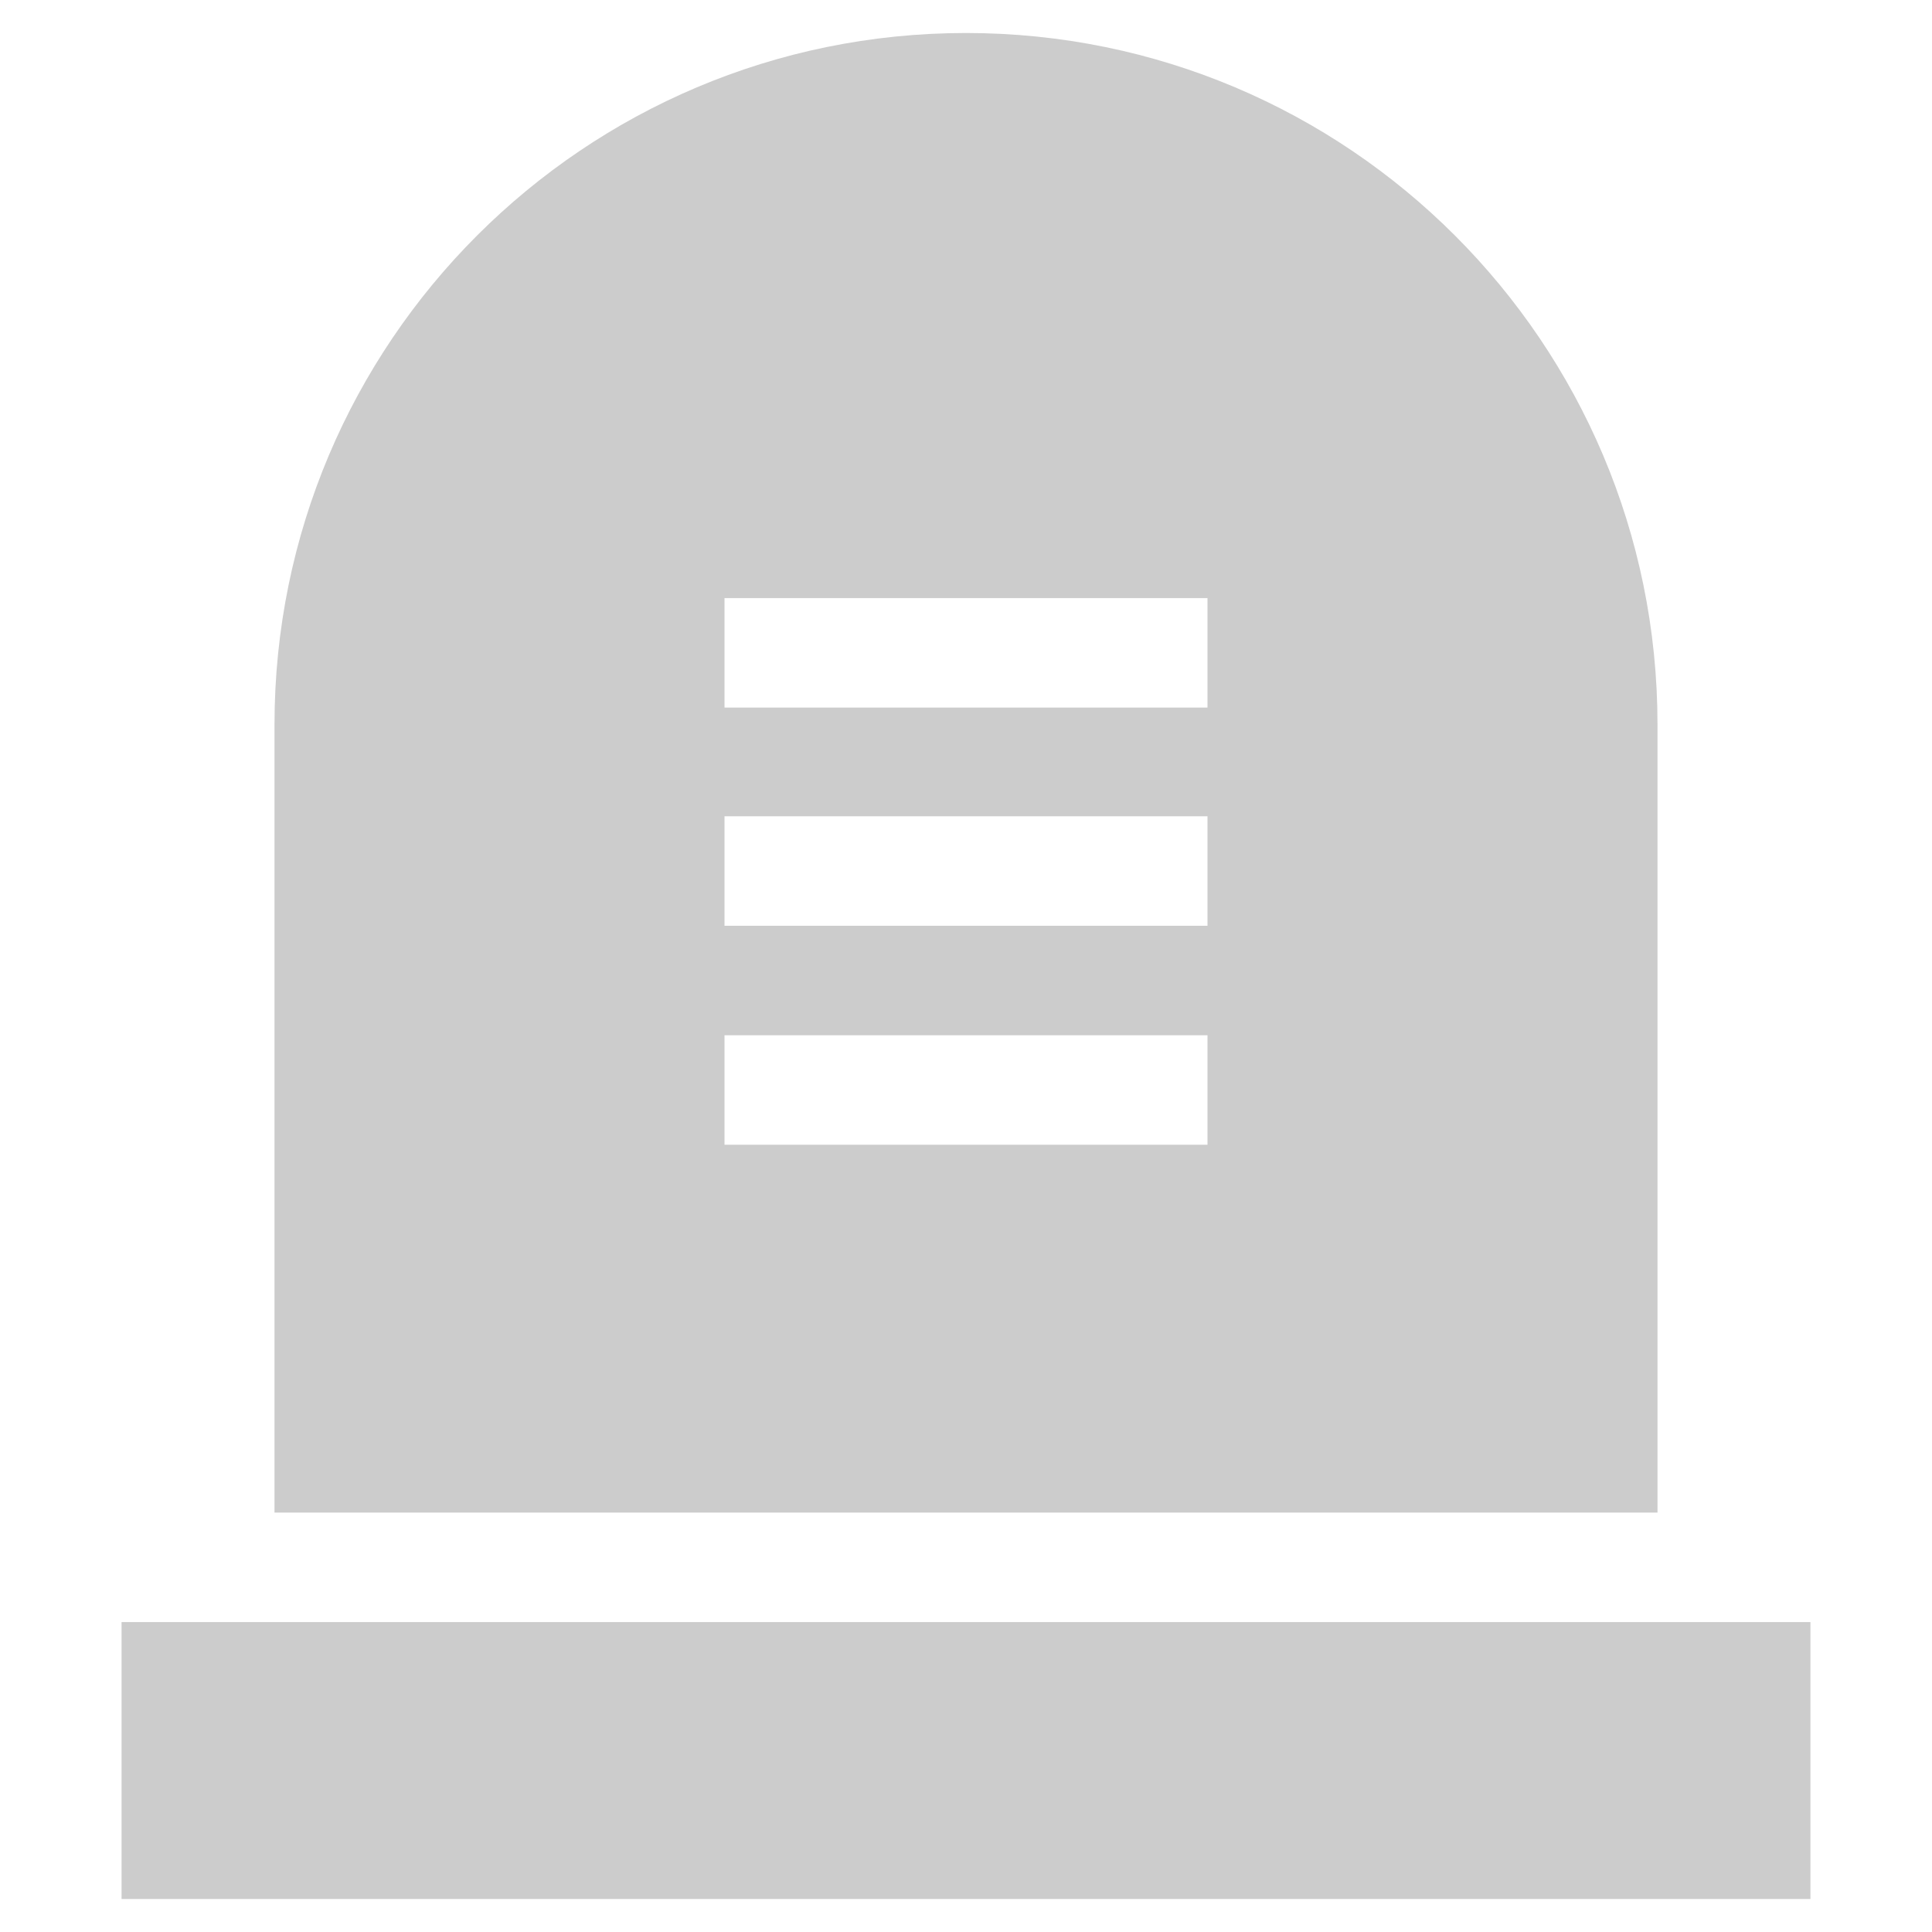
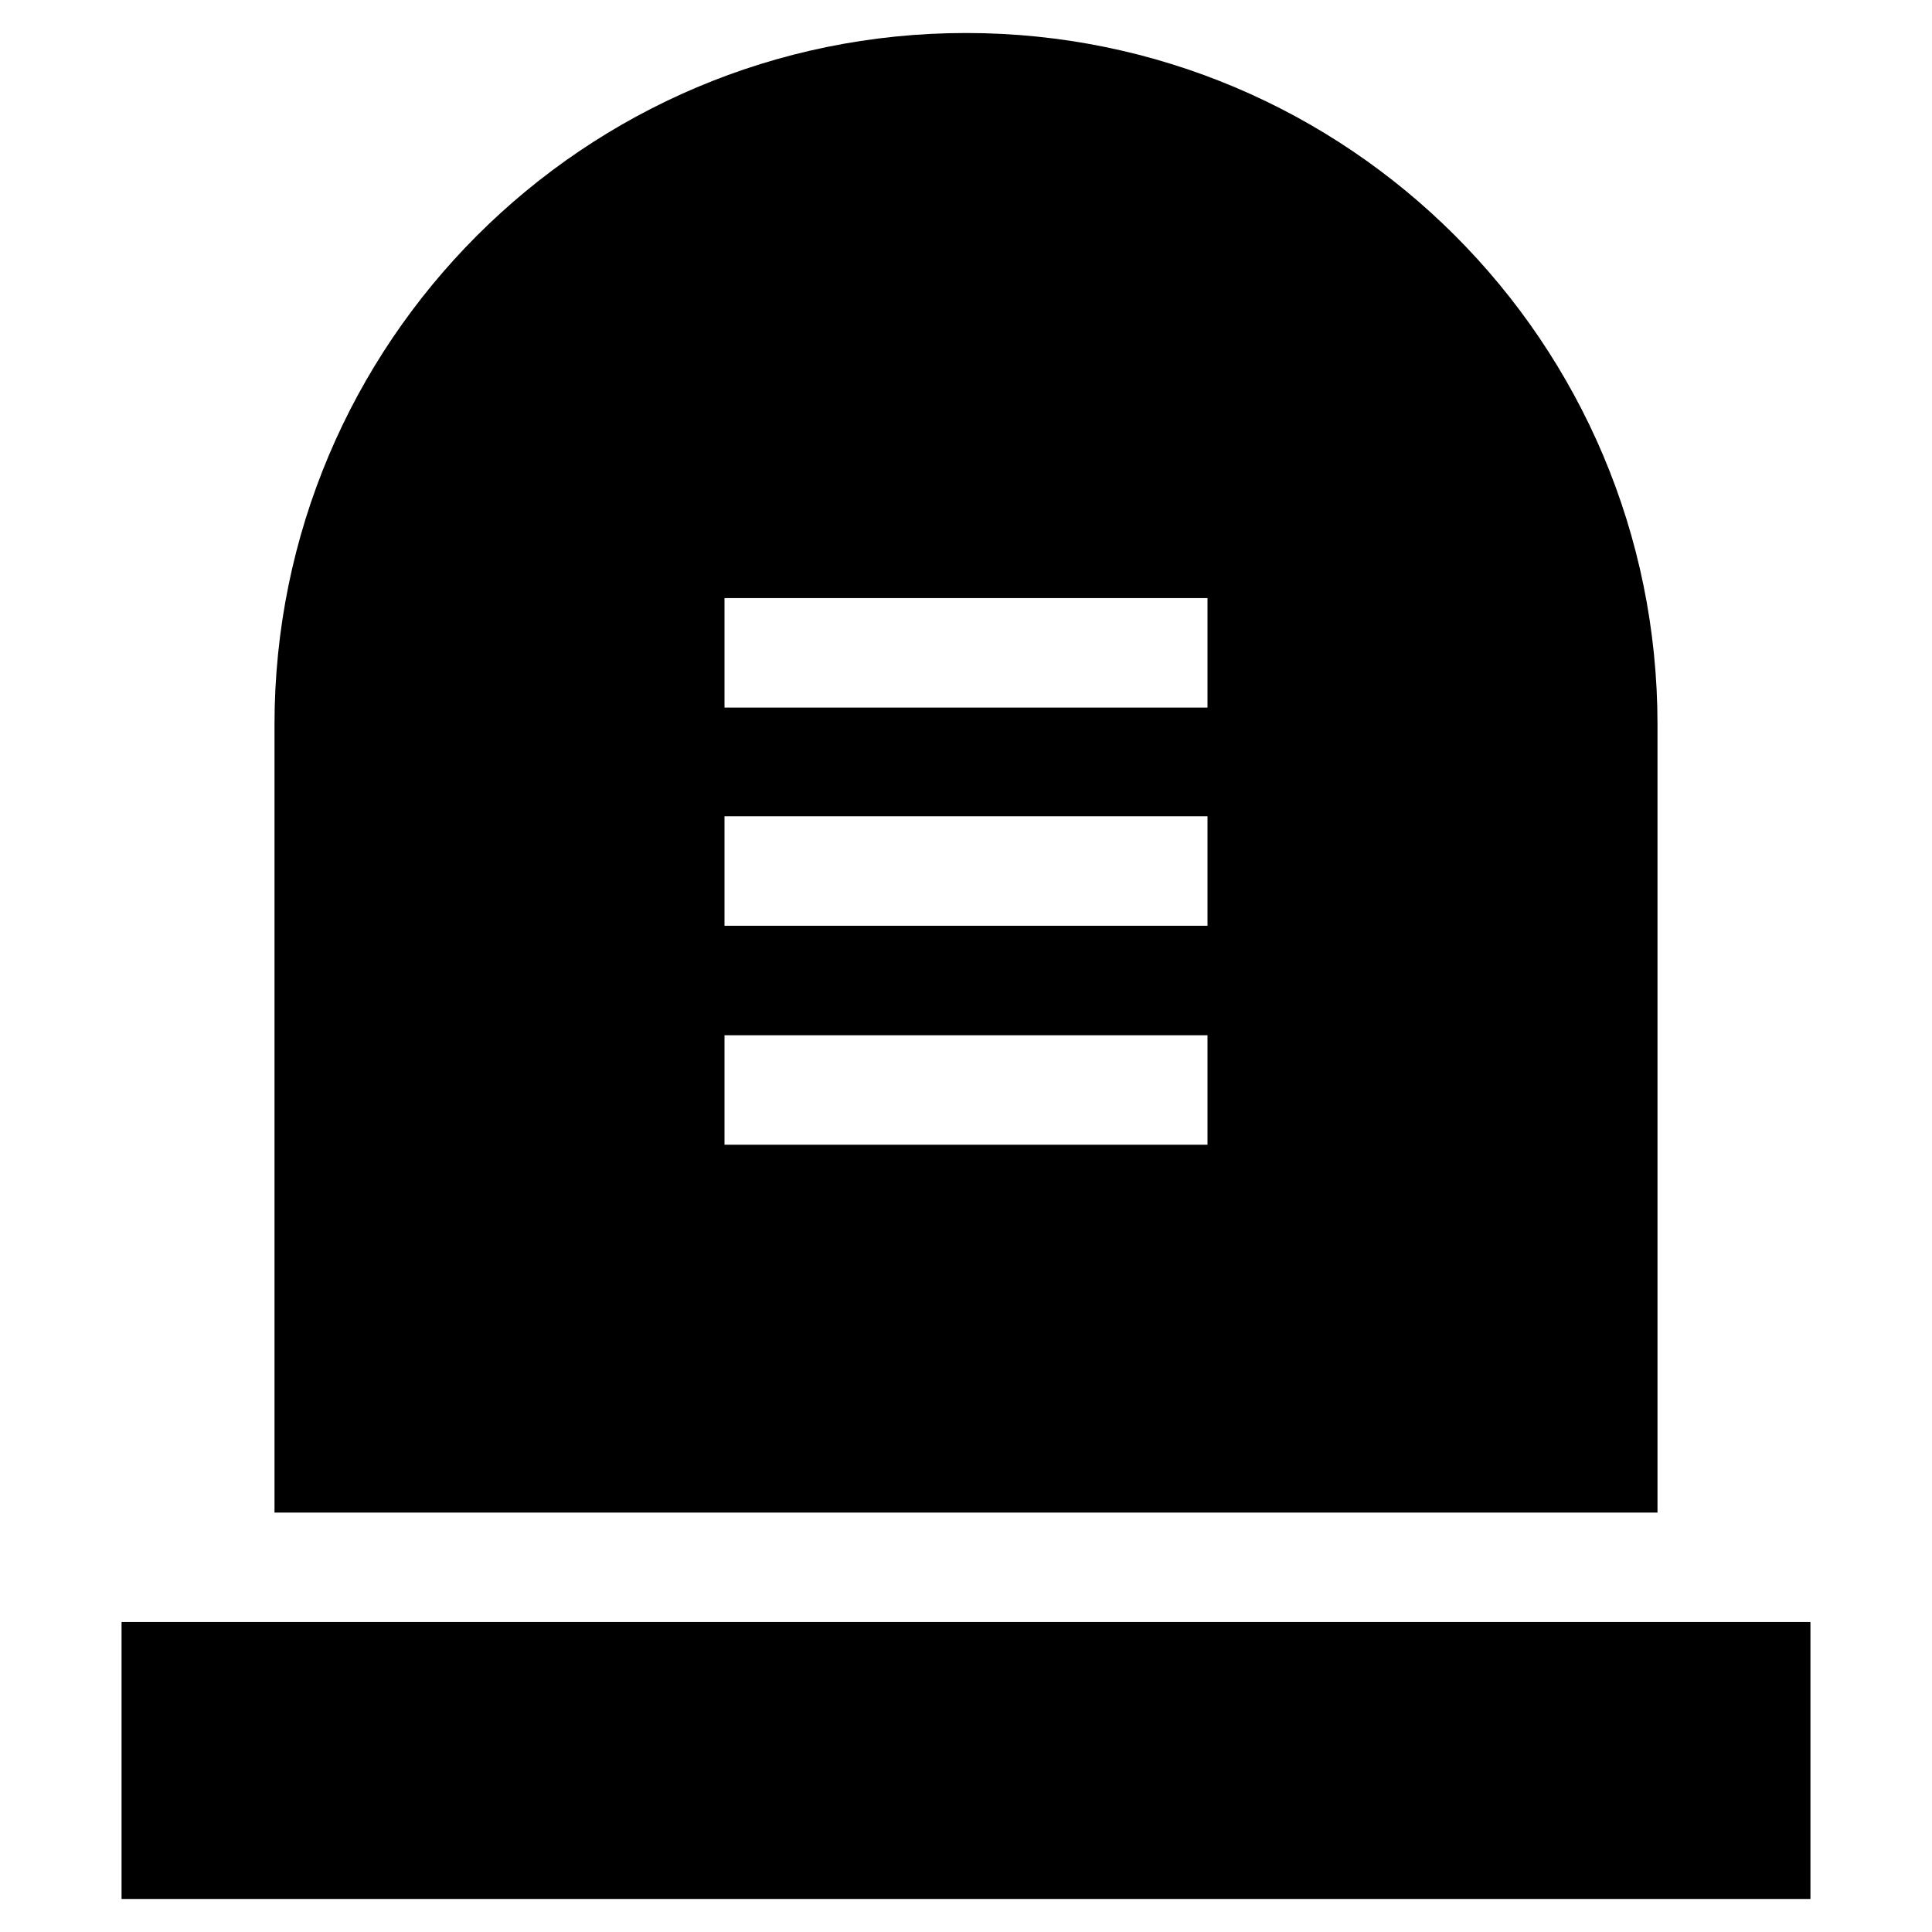
<svg xmlns="http://www.w3.org/2000/svg" viewBox="0 0 24 24">
-   <defs>
-     <style>.cls-1{fill:none;}.cls-2{fill:#ccc;}</style>
-   </defs>
-   <g id="Layer_2">
-     <g id="ikonsy">
-       <rect class="cls-1" width="24" height="24" />
-       <path class="cls-2" d="M20.59,9A8.59,8.59,0,0,0,3.41,9v9.79H20.59ZM15,14.22H9V12.86h6Zm0-2.72H9V10.14h6Zm0-2.71H9V7.43h6Z" />
-       <rect class="cls-2" x="1.51" y="20.15" width="20.98" height="3.44" />
-     </g>
-   </g>
+   <path d="M20.59 9A8.59 8.59 0 0 0 3.41 9v9.79h17.18ZM15 14.22H9v-1.36h6Zm0-2.72H9v-1.36h6Zm0-2.71H9V7.43h6ZM1.51 20.15h20.98v3.44H1.51z" fill="currentColor" />
</svg>
